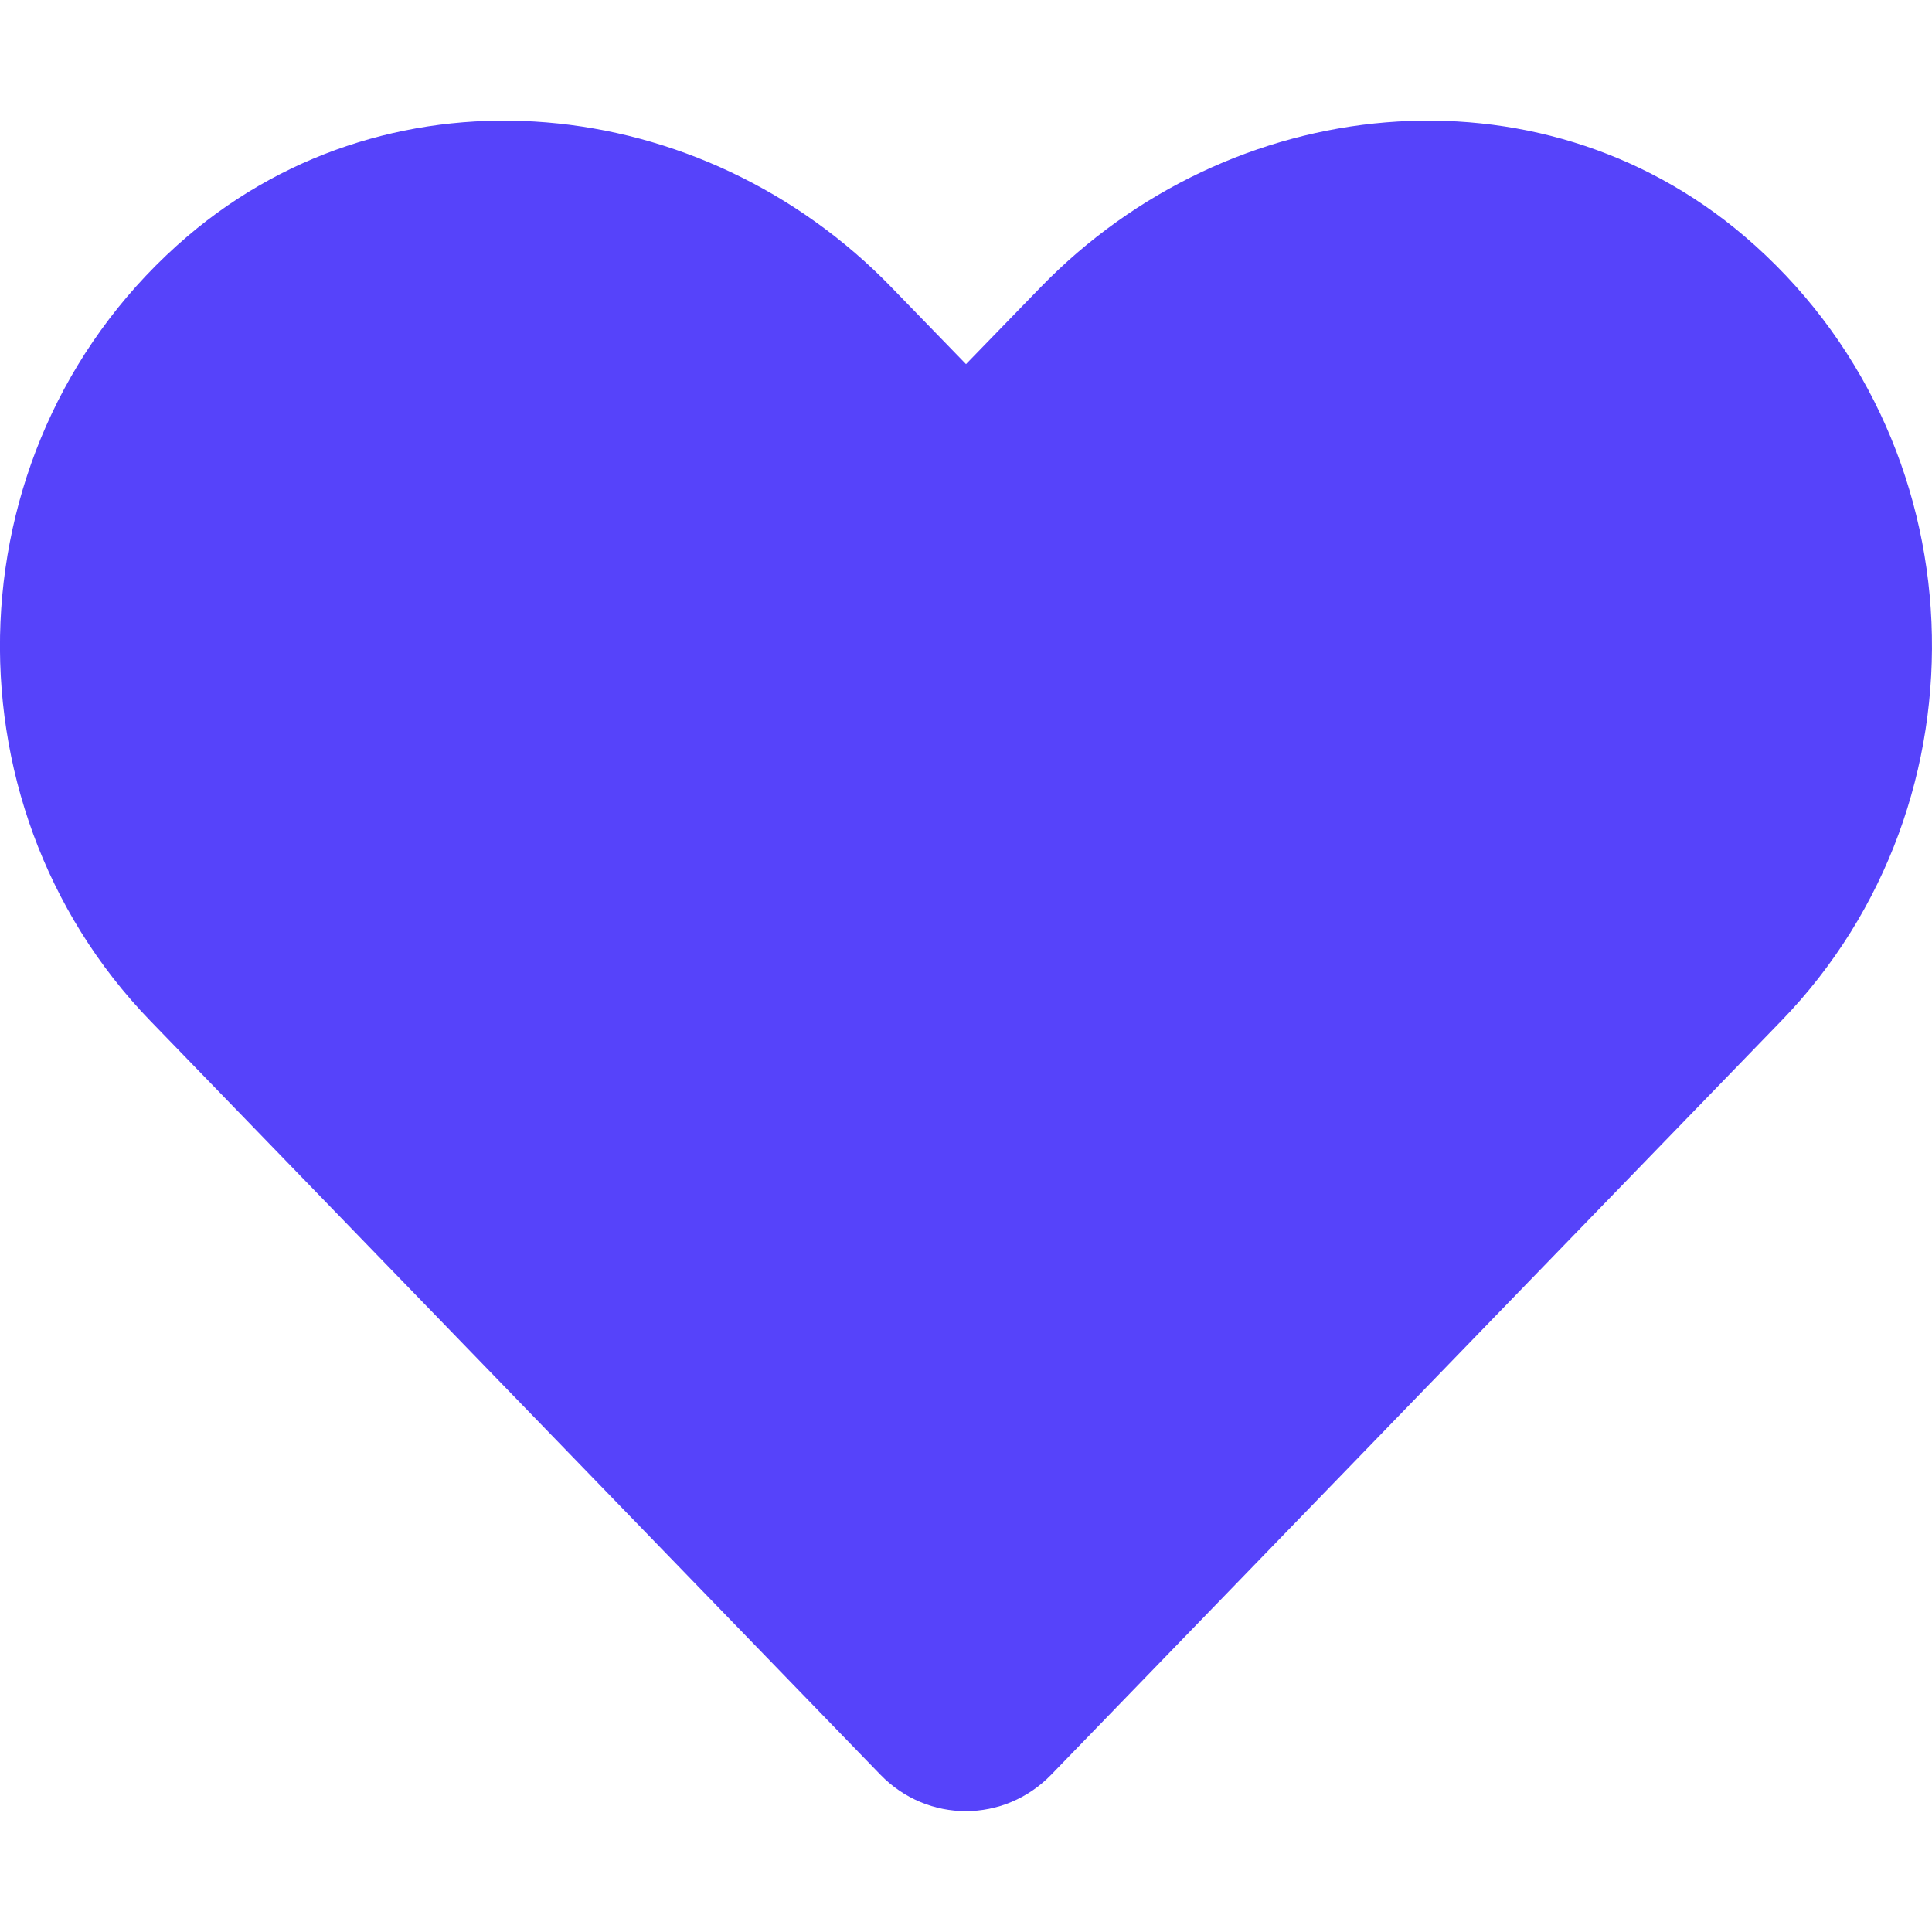
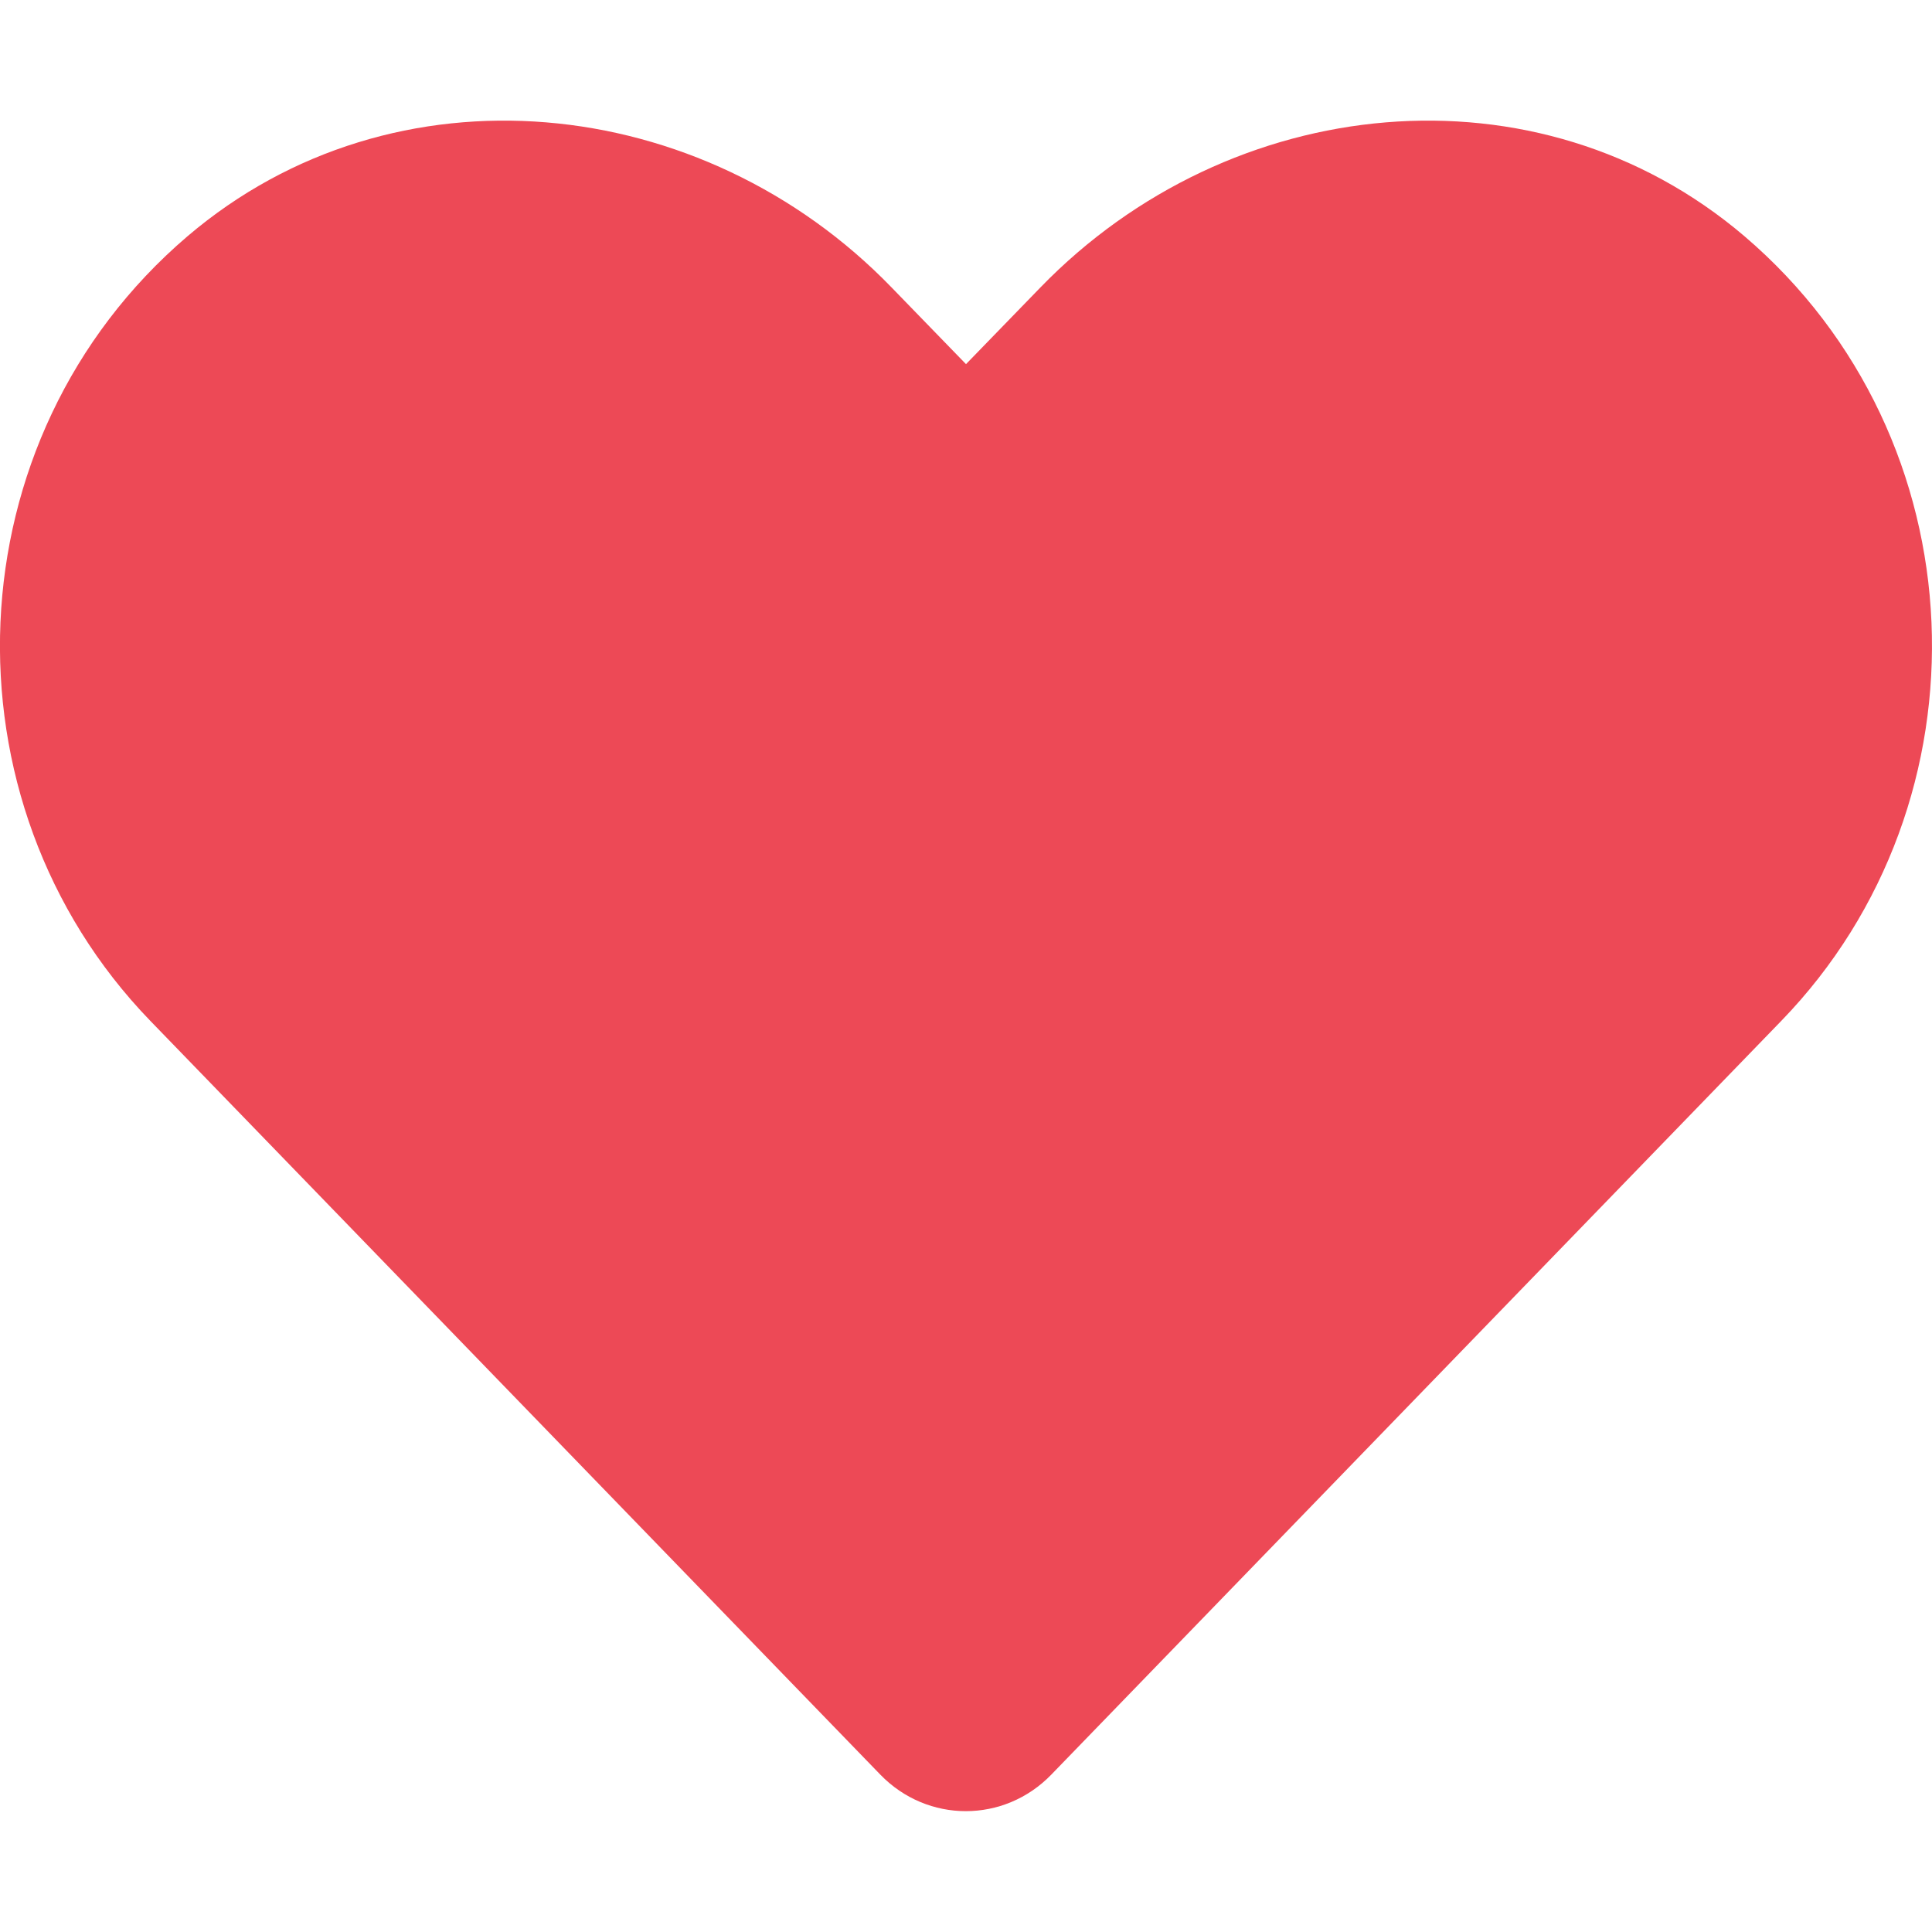
<svg xmlns="http://www.w3.org/2000/svg" aria-hidden="true" focusable="false" data-prefix="fas" data-icon="heart" class="svg-inline--fa fa-heart fa-w-16" role="img" viewBox="0 0 512 512">
-   <path fill="#5643fa" d="M462.3 62.6C407.5 15.9 326 24.3 275.7 76.2L256 96.5l-19.7-20.3C186.1 24.3 104.5 15.9 49.7 62.6c-62.8 53.6-66.1 149.8-9.9 207.9l193.5 199.8c12.5 12.9 32.8 12.9 45.3 0l193.5-199.8c56.3-58.1 53-154.3-9.8-207.9z" />
+   <path fill="rgb(237, 73, 86)" d="M462.3 62.6C407.5 15.9 326 24.3 275.7 76.2L256 96.5l-19.7-20.3C186.1 24.3 104.5 15.9 49.7 62.6c-62.8 53.6-66.1 149.8-9.9 207.9l193.5 199.8c12.5 12.9 32.8 12.9 45.3 0l193.5-199.8c56.3-58.1 53-154.3-9.8-207.9z" />
</svg>
